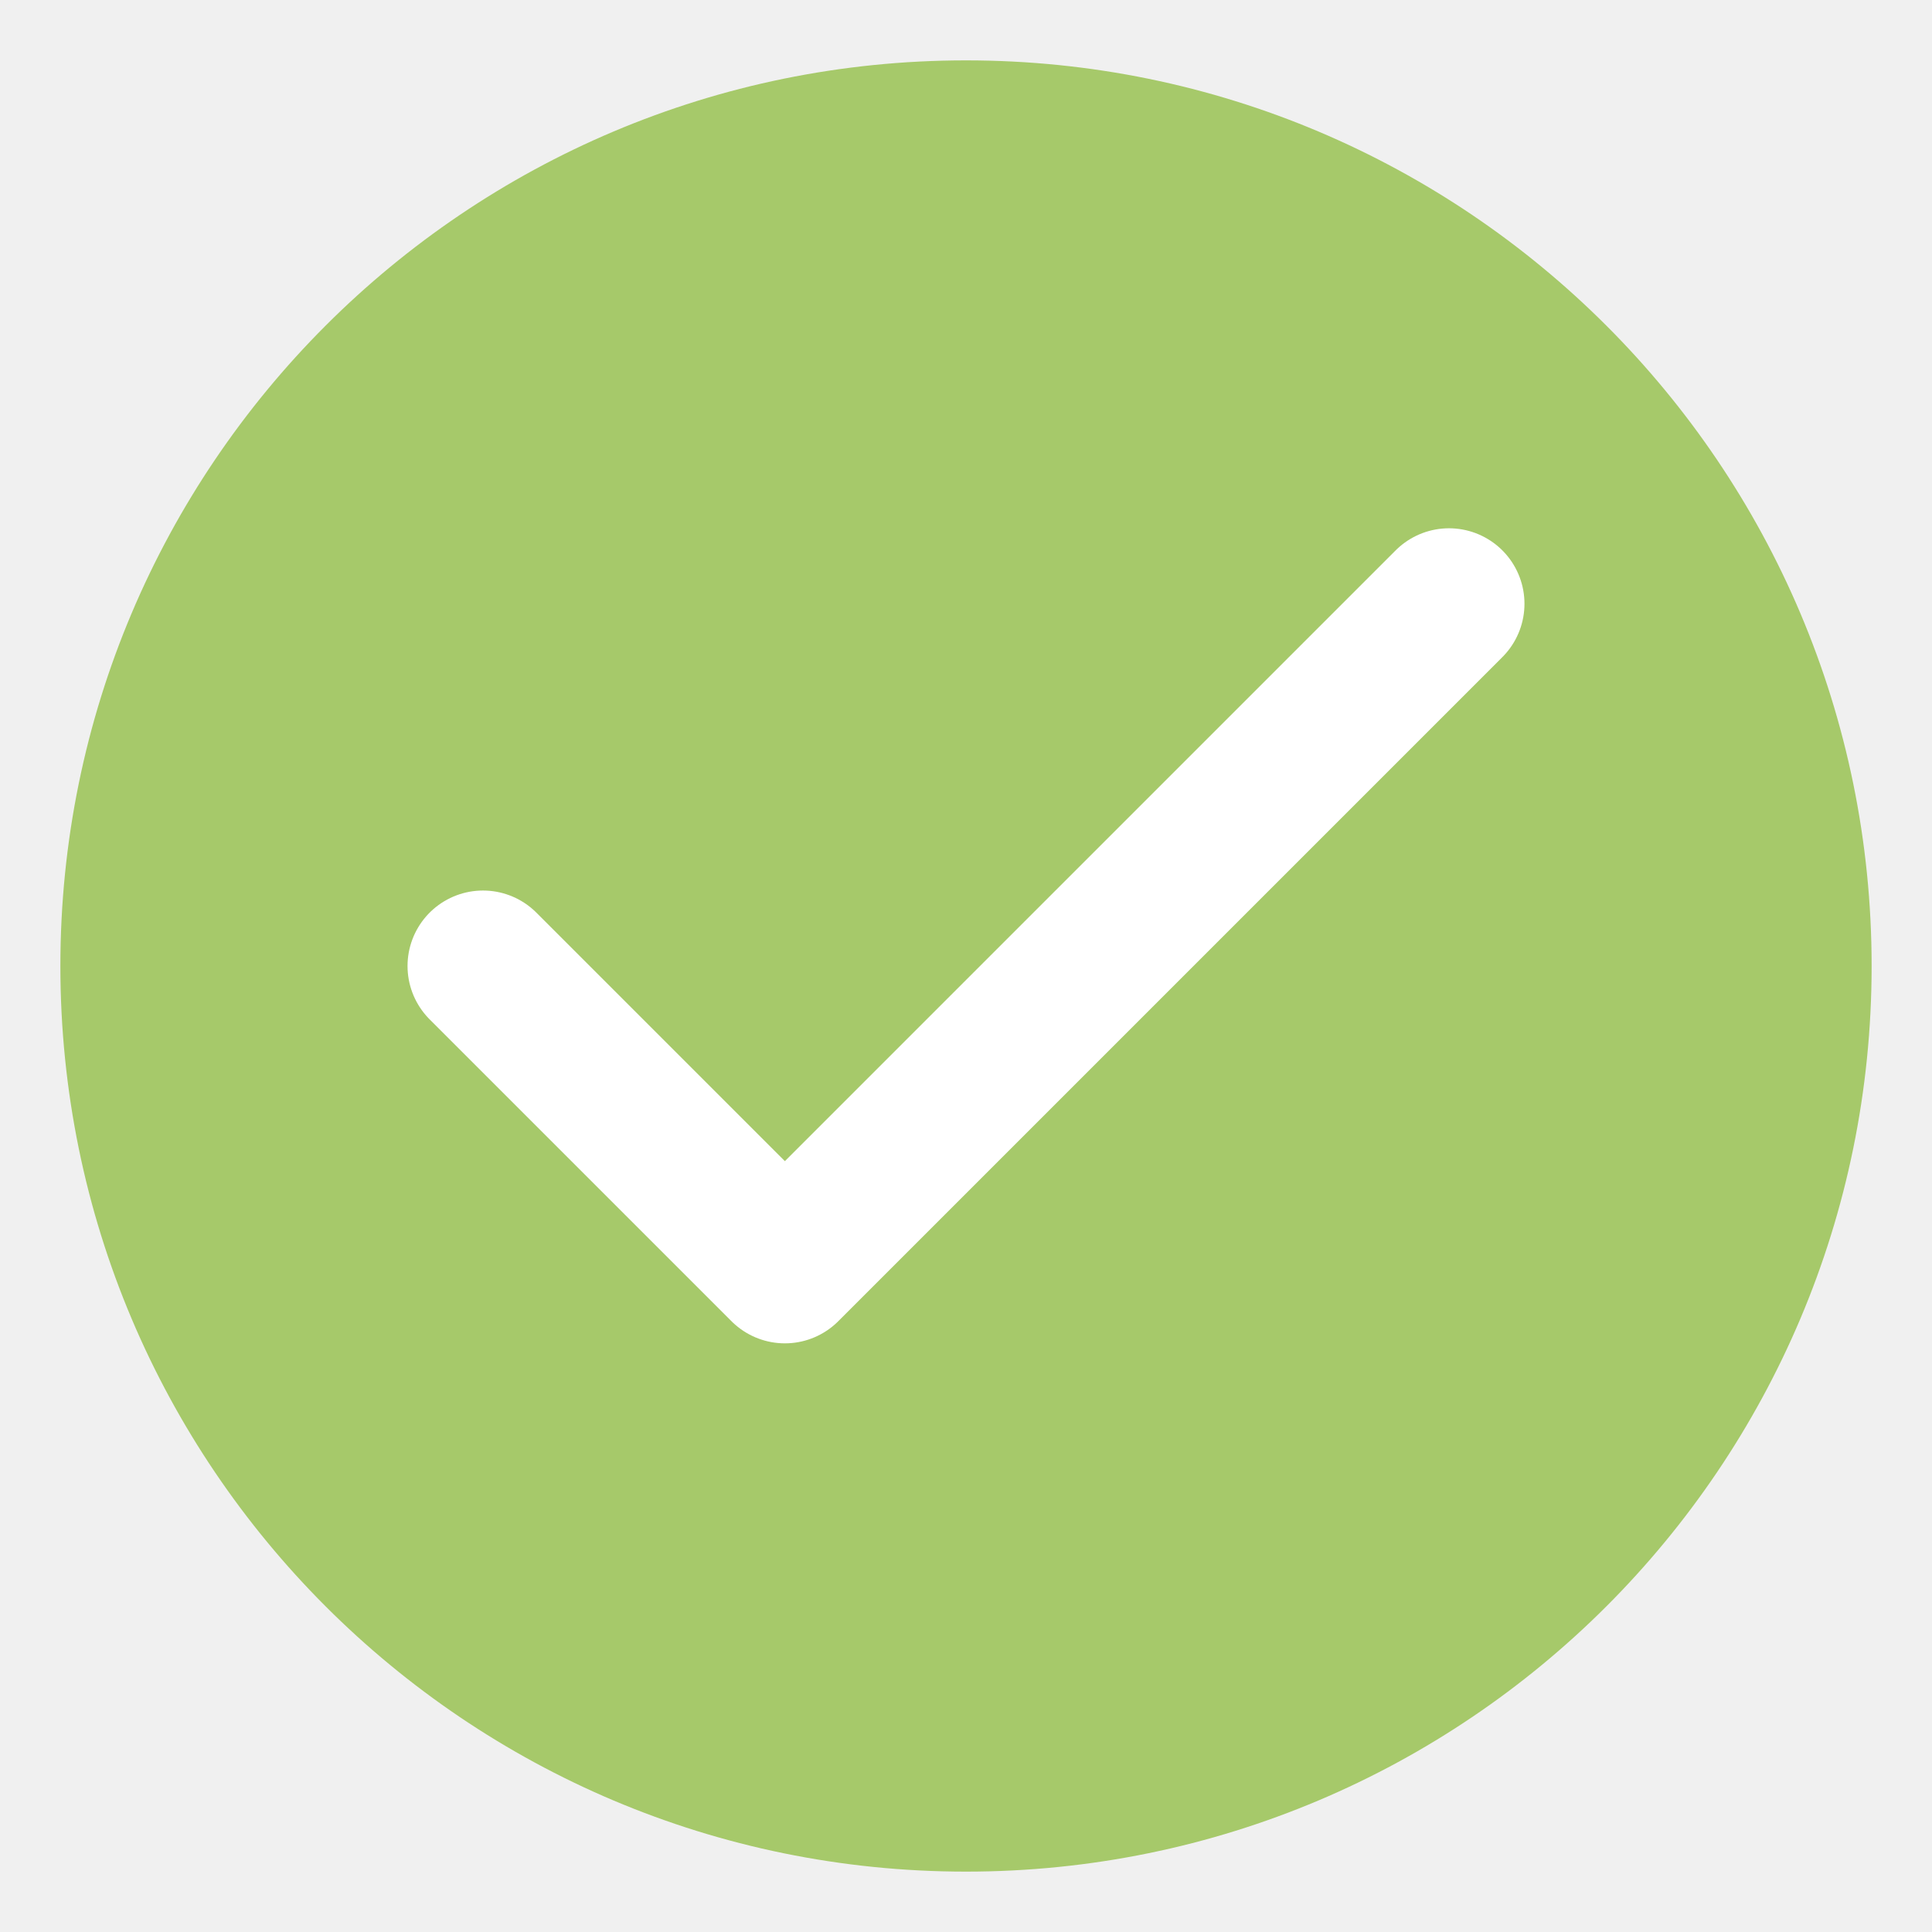
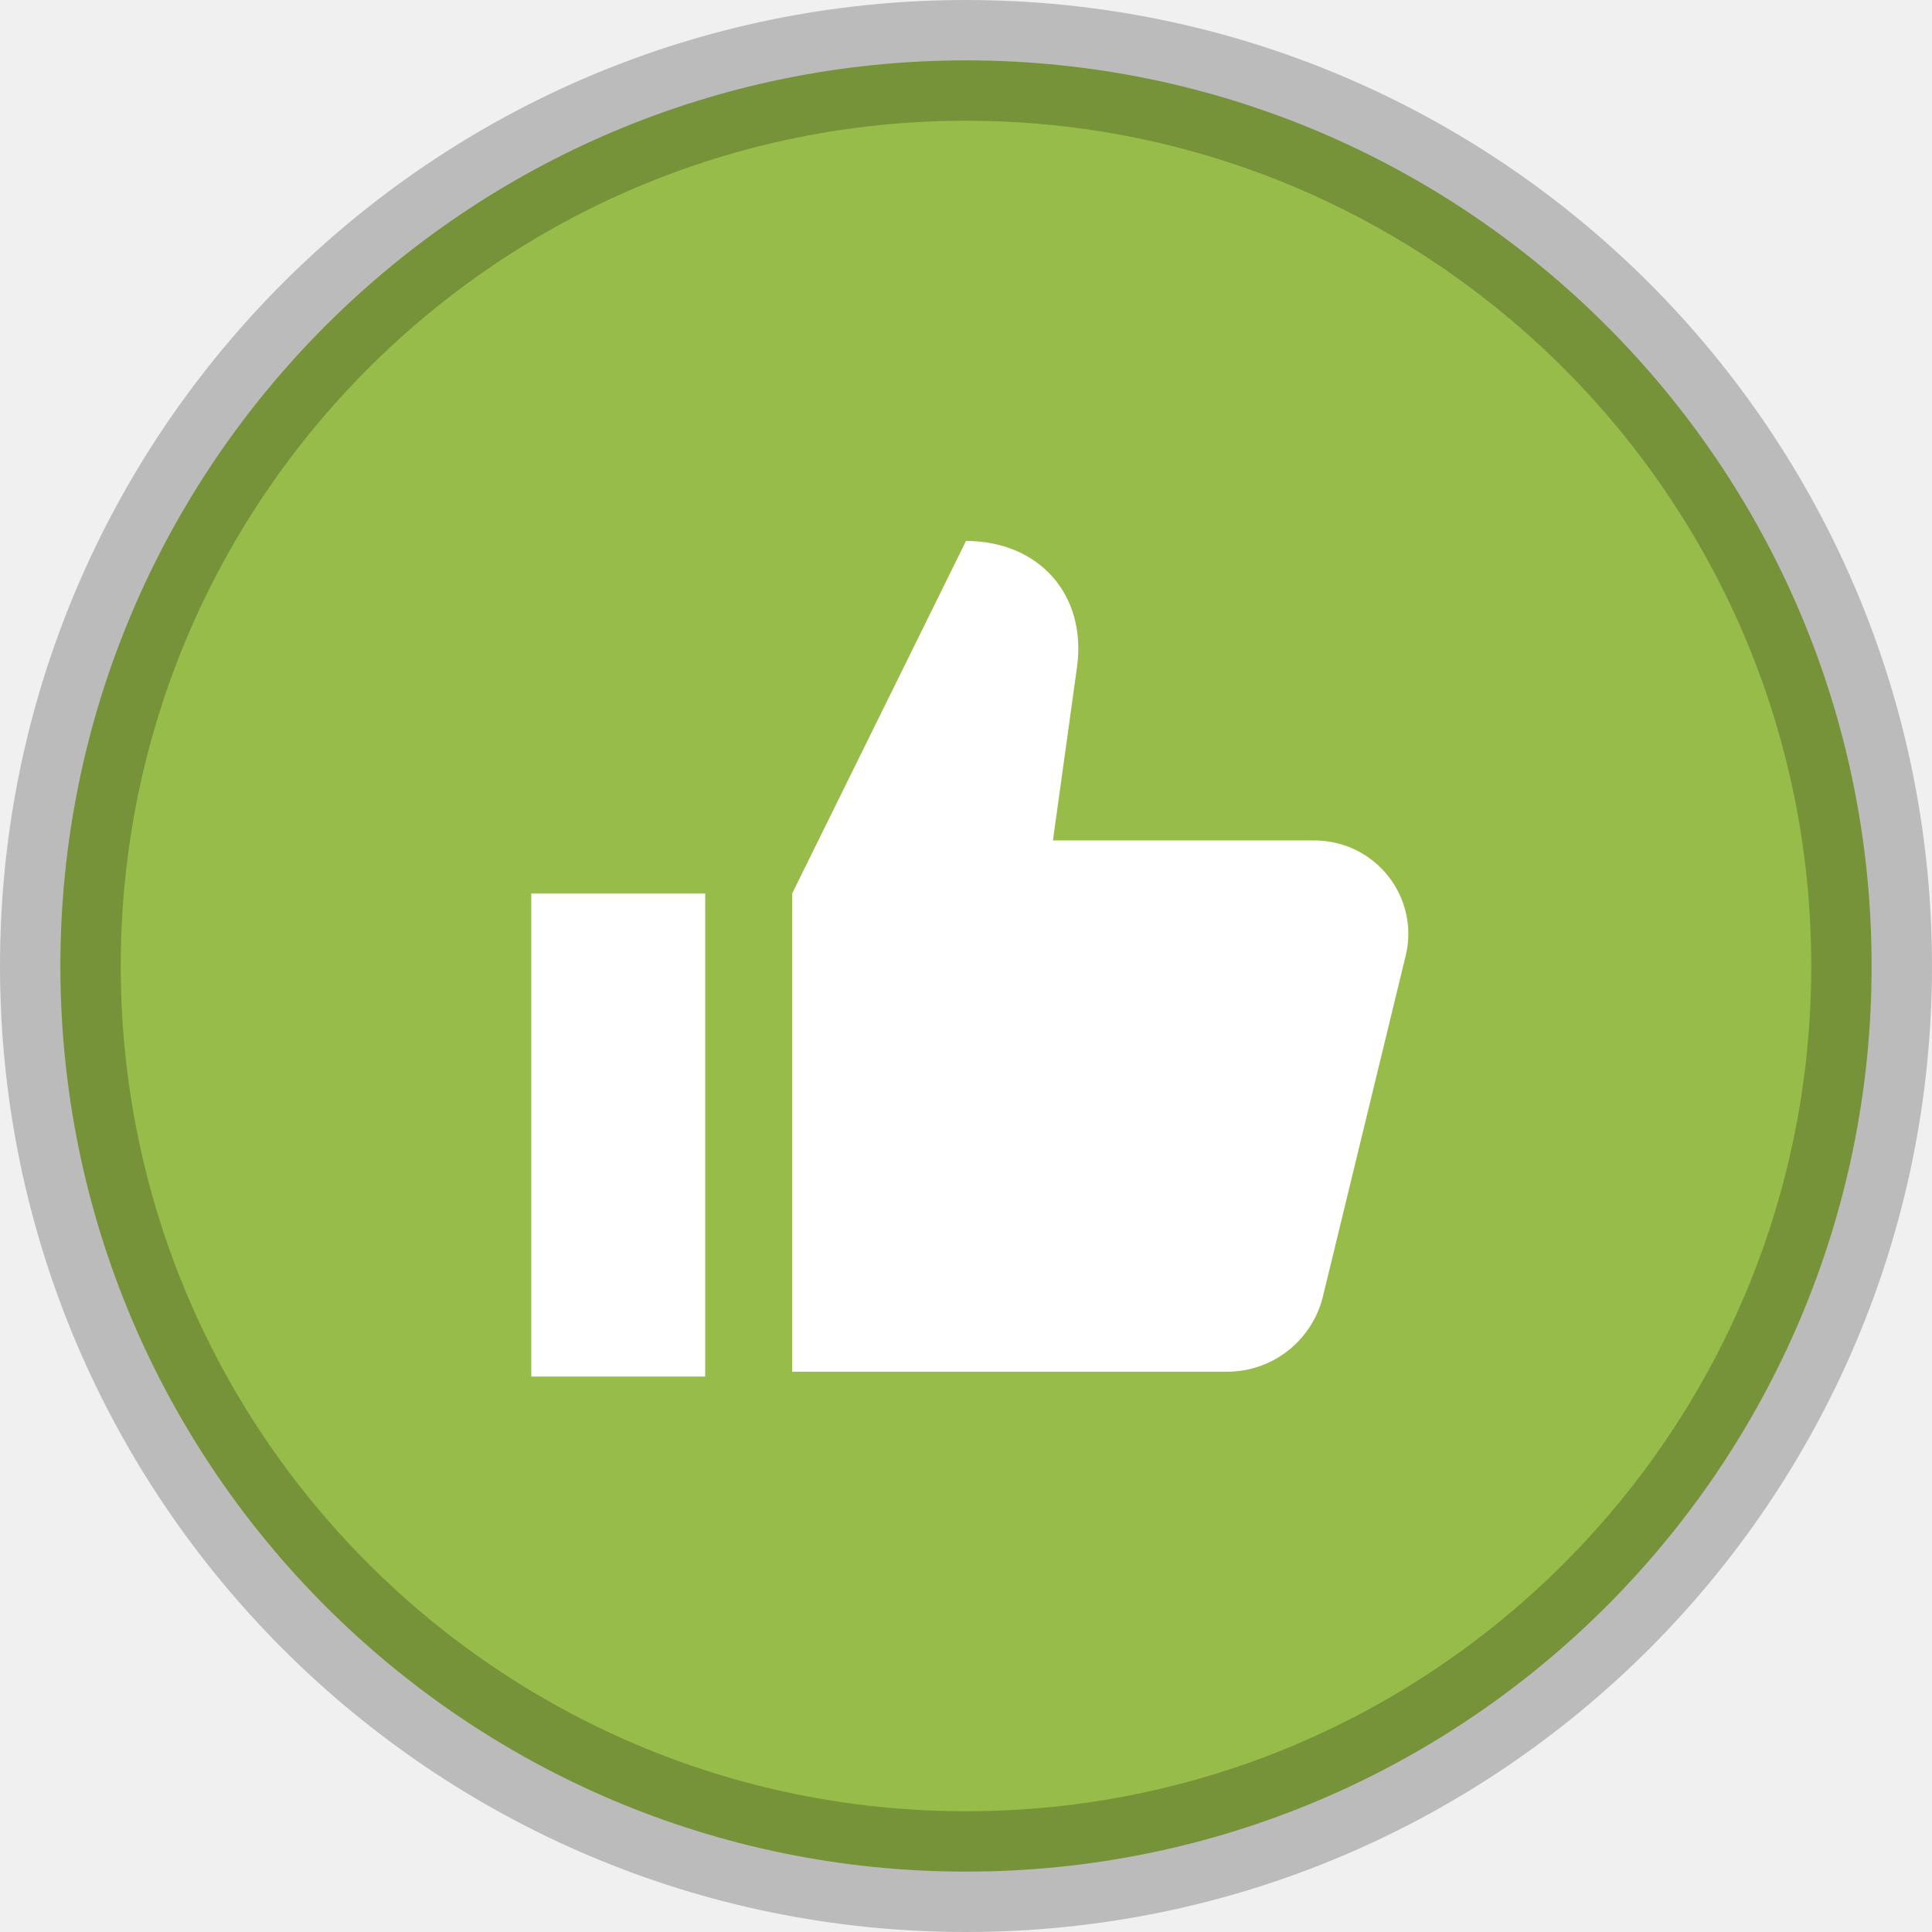
<svg xmlns="http://www.w3.org/2000/svg" width="32" height="32" viewBox="0 0 32 32">
-   <circle cx="16" cy="16" r="15" fill="#a6c96a" />
-   <g fill="none" stroke="white" stroke-width="2.5" stroke-linecap="round" stroke-linejoin="round">
-     <path d="M8 16l5 5 11-11" />
-   </g>
+   <circle cx="16" cy="16" r="15" fill="#98bc49" stroke="#000000" stroke-opacity="0.22" stroke-width="2" />
+   <svg x="20%" y="20%" width="60%" height="60%" viewBox="0 0 24 24" aria-hidden="true">
+     <path d="M3 10.5h3.6v10H3z M8.4 10.5 12 3.2c1.5 0 2.5 1.1 2.3 2.6l-.5 3.6h5.4c1.3 0 2.2 1.2 1.9 2.4l-1.7 7c-.2.9-1 1.6-2 1.6H8.4z" fill="#ffffff" />
+   </svg>
</svg>
